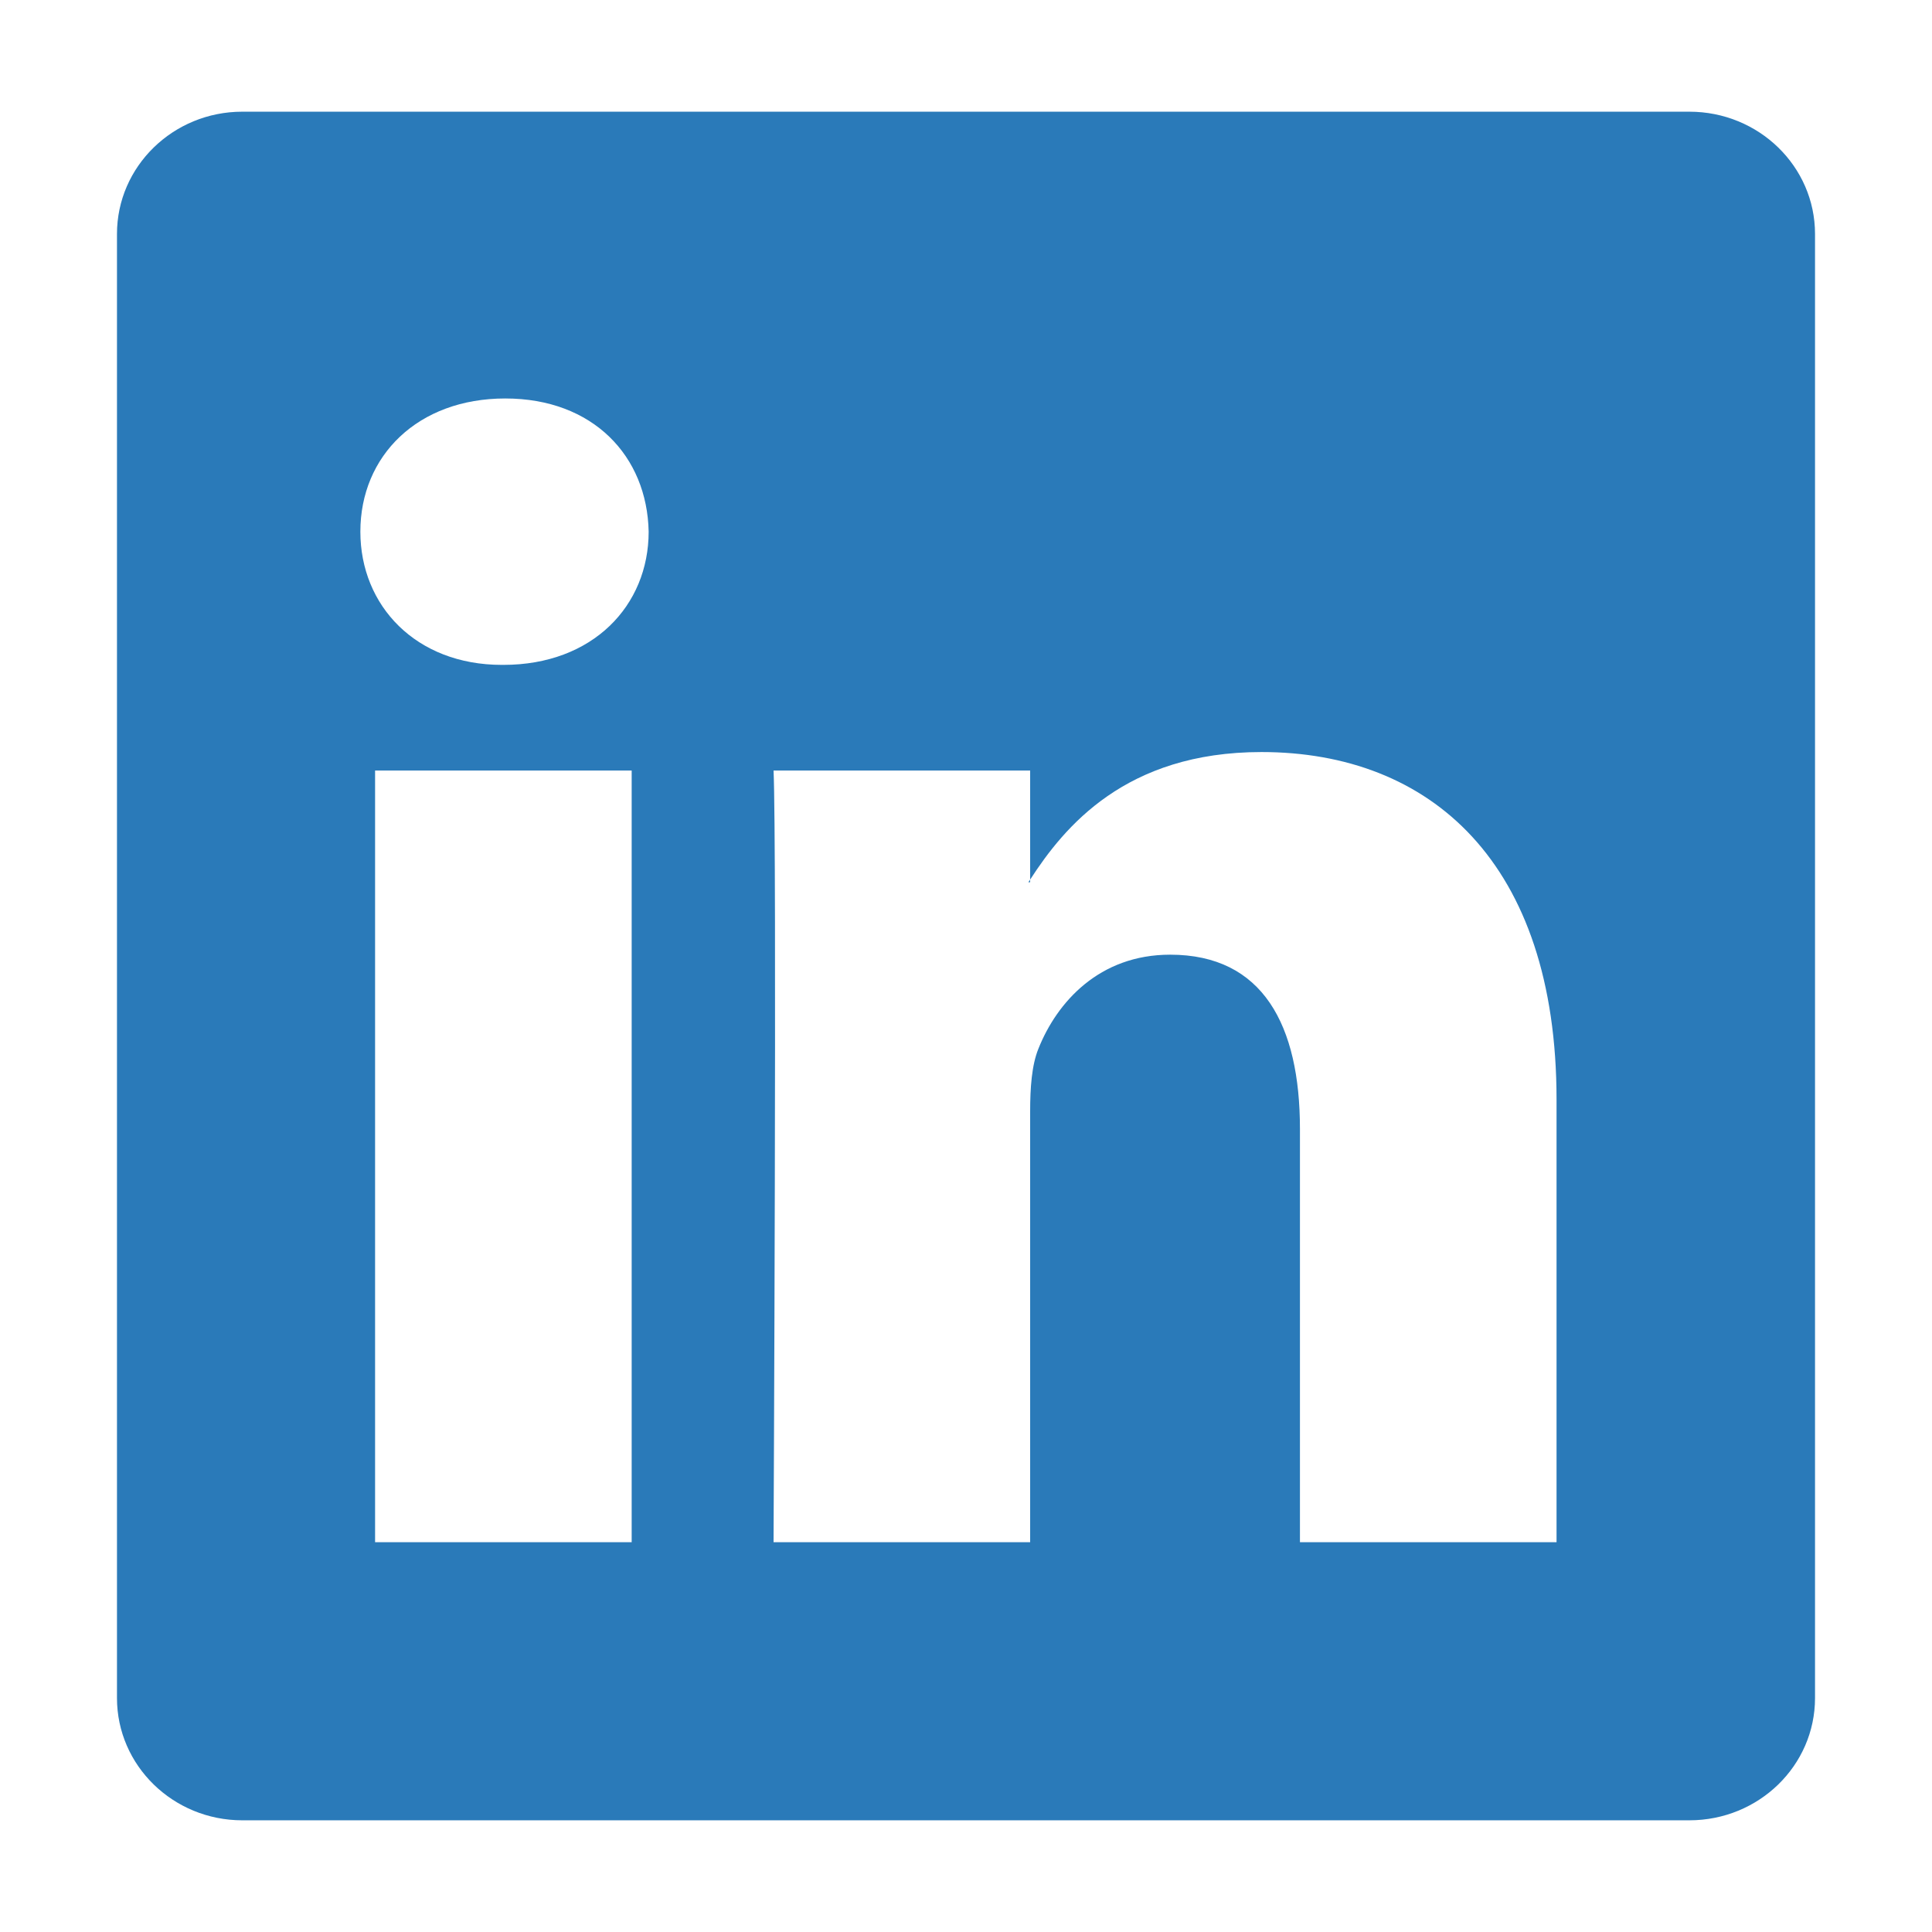
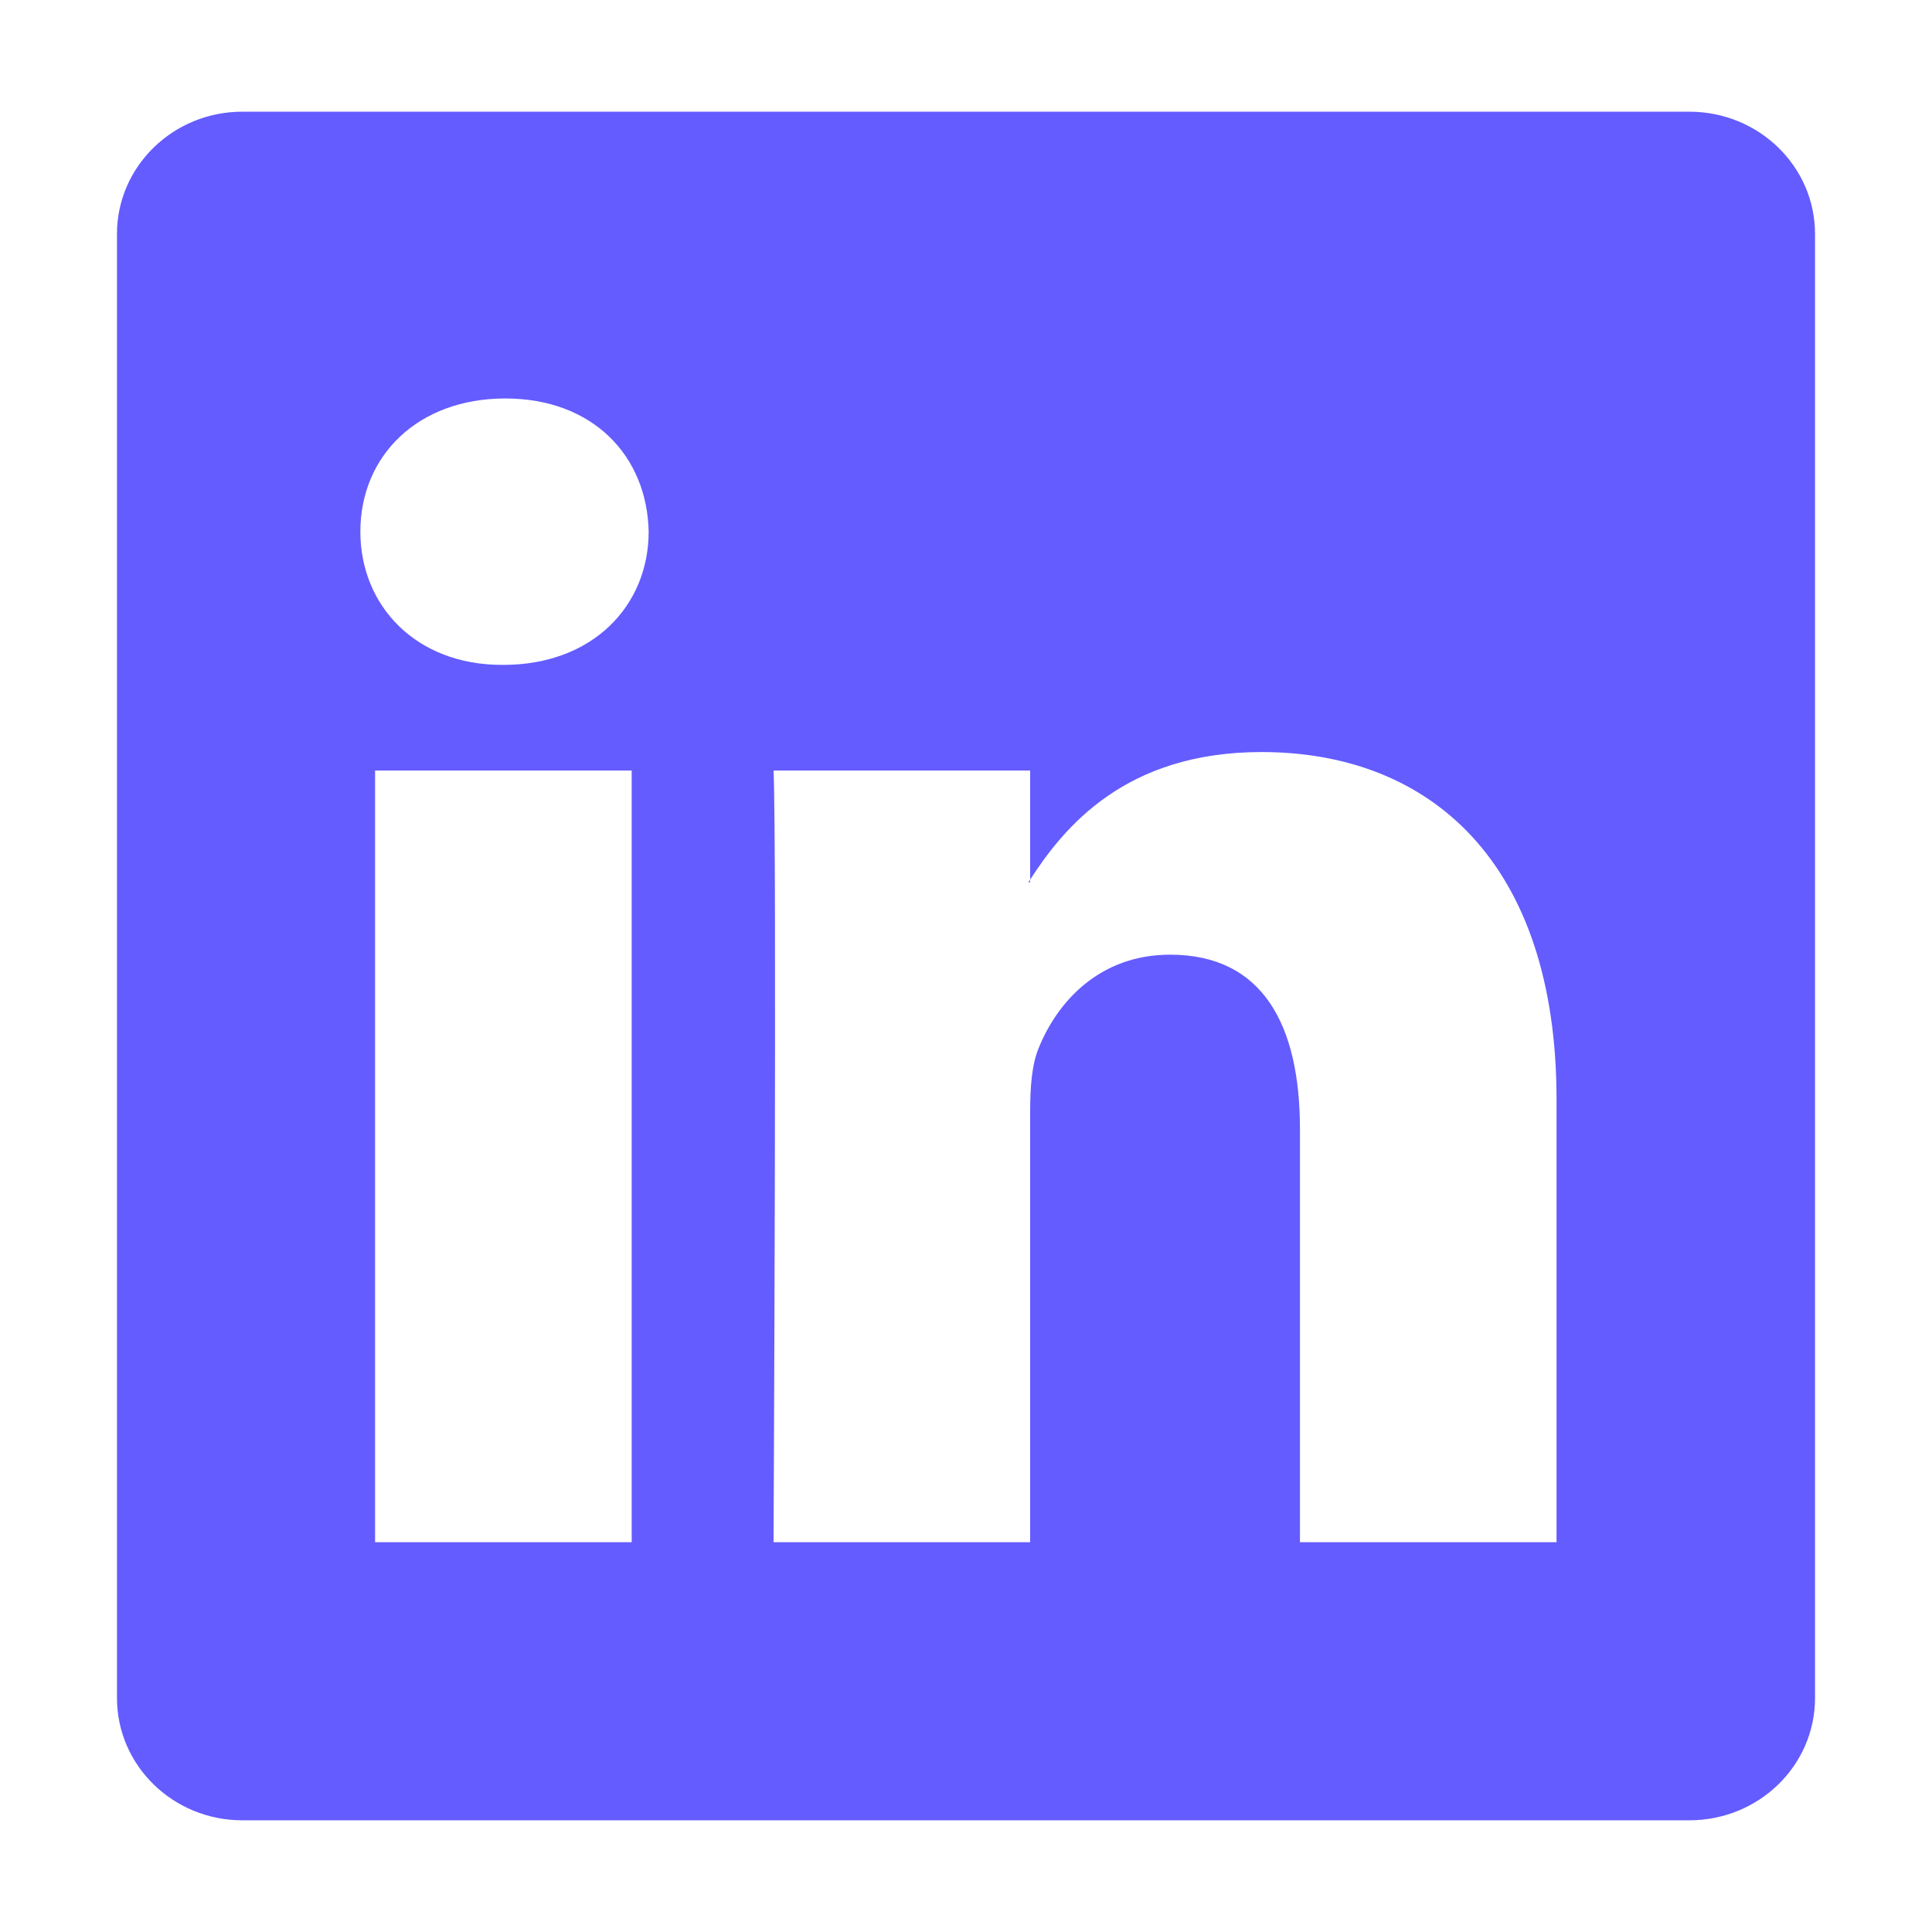
<svg xmlns="http://www.w3.org/2000/svg" id="Layer_1" style="enable-background:new 0 0 512 512;" version="1.1" viewBox="0 0 512 512" xml:space="preserve">
  <style type="text/css">
- 	.st0{fill:#2A7AB9;}
+ 	.st0{fill:#645cff;}
</style>
  <g>
    <path class="st0" d="M273,233.8v-0.7c-0.1,0.2-0.3,0.5-0.5,0.7H273z" />
    <path class="st0" d="M447.7,29.6H64.2C45.9,29.6,31,44.1,31,62v388c0,17.9,14.9,32.4,33.2,32.4h383.5c18.4,0,33.3-14.5,33.3-32.4   V62C481,44.1,466.1,29.6,447.7,29.6z M167.4,408.7h-68V204.2h68V408.7z M133.4,176.2H133c-22.8,0-37.5-15.7-37.5-35.3   c0-20.1,15.2-35.3,38.4-35.3c23.3,0,37.6,15.3,38,35.3C171.9,160.5,157.1,176.2,133.4,176.2z M412.5,408.7h-68V299.2   c0-27.5-9.8-46.2-34.4-46.2c-18.8,0-30,12.6-34.9,24.9c-1.8,4.4-2.2,10.5-2.2,16.6v114.2h-68c0,0,0.9-185.3,0-204.5h68v28.9   c9-13.9,25.2-33.8,61.3-33.8c44.7,0,78.2,29.2,78.2,92.1V408.7z" />
  </g>
</svg>
